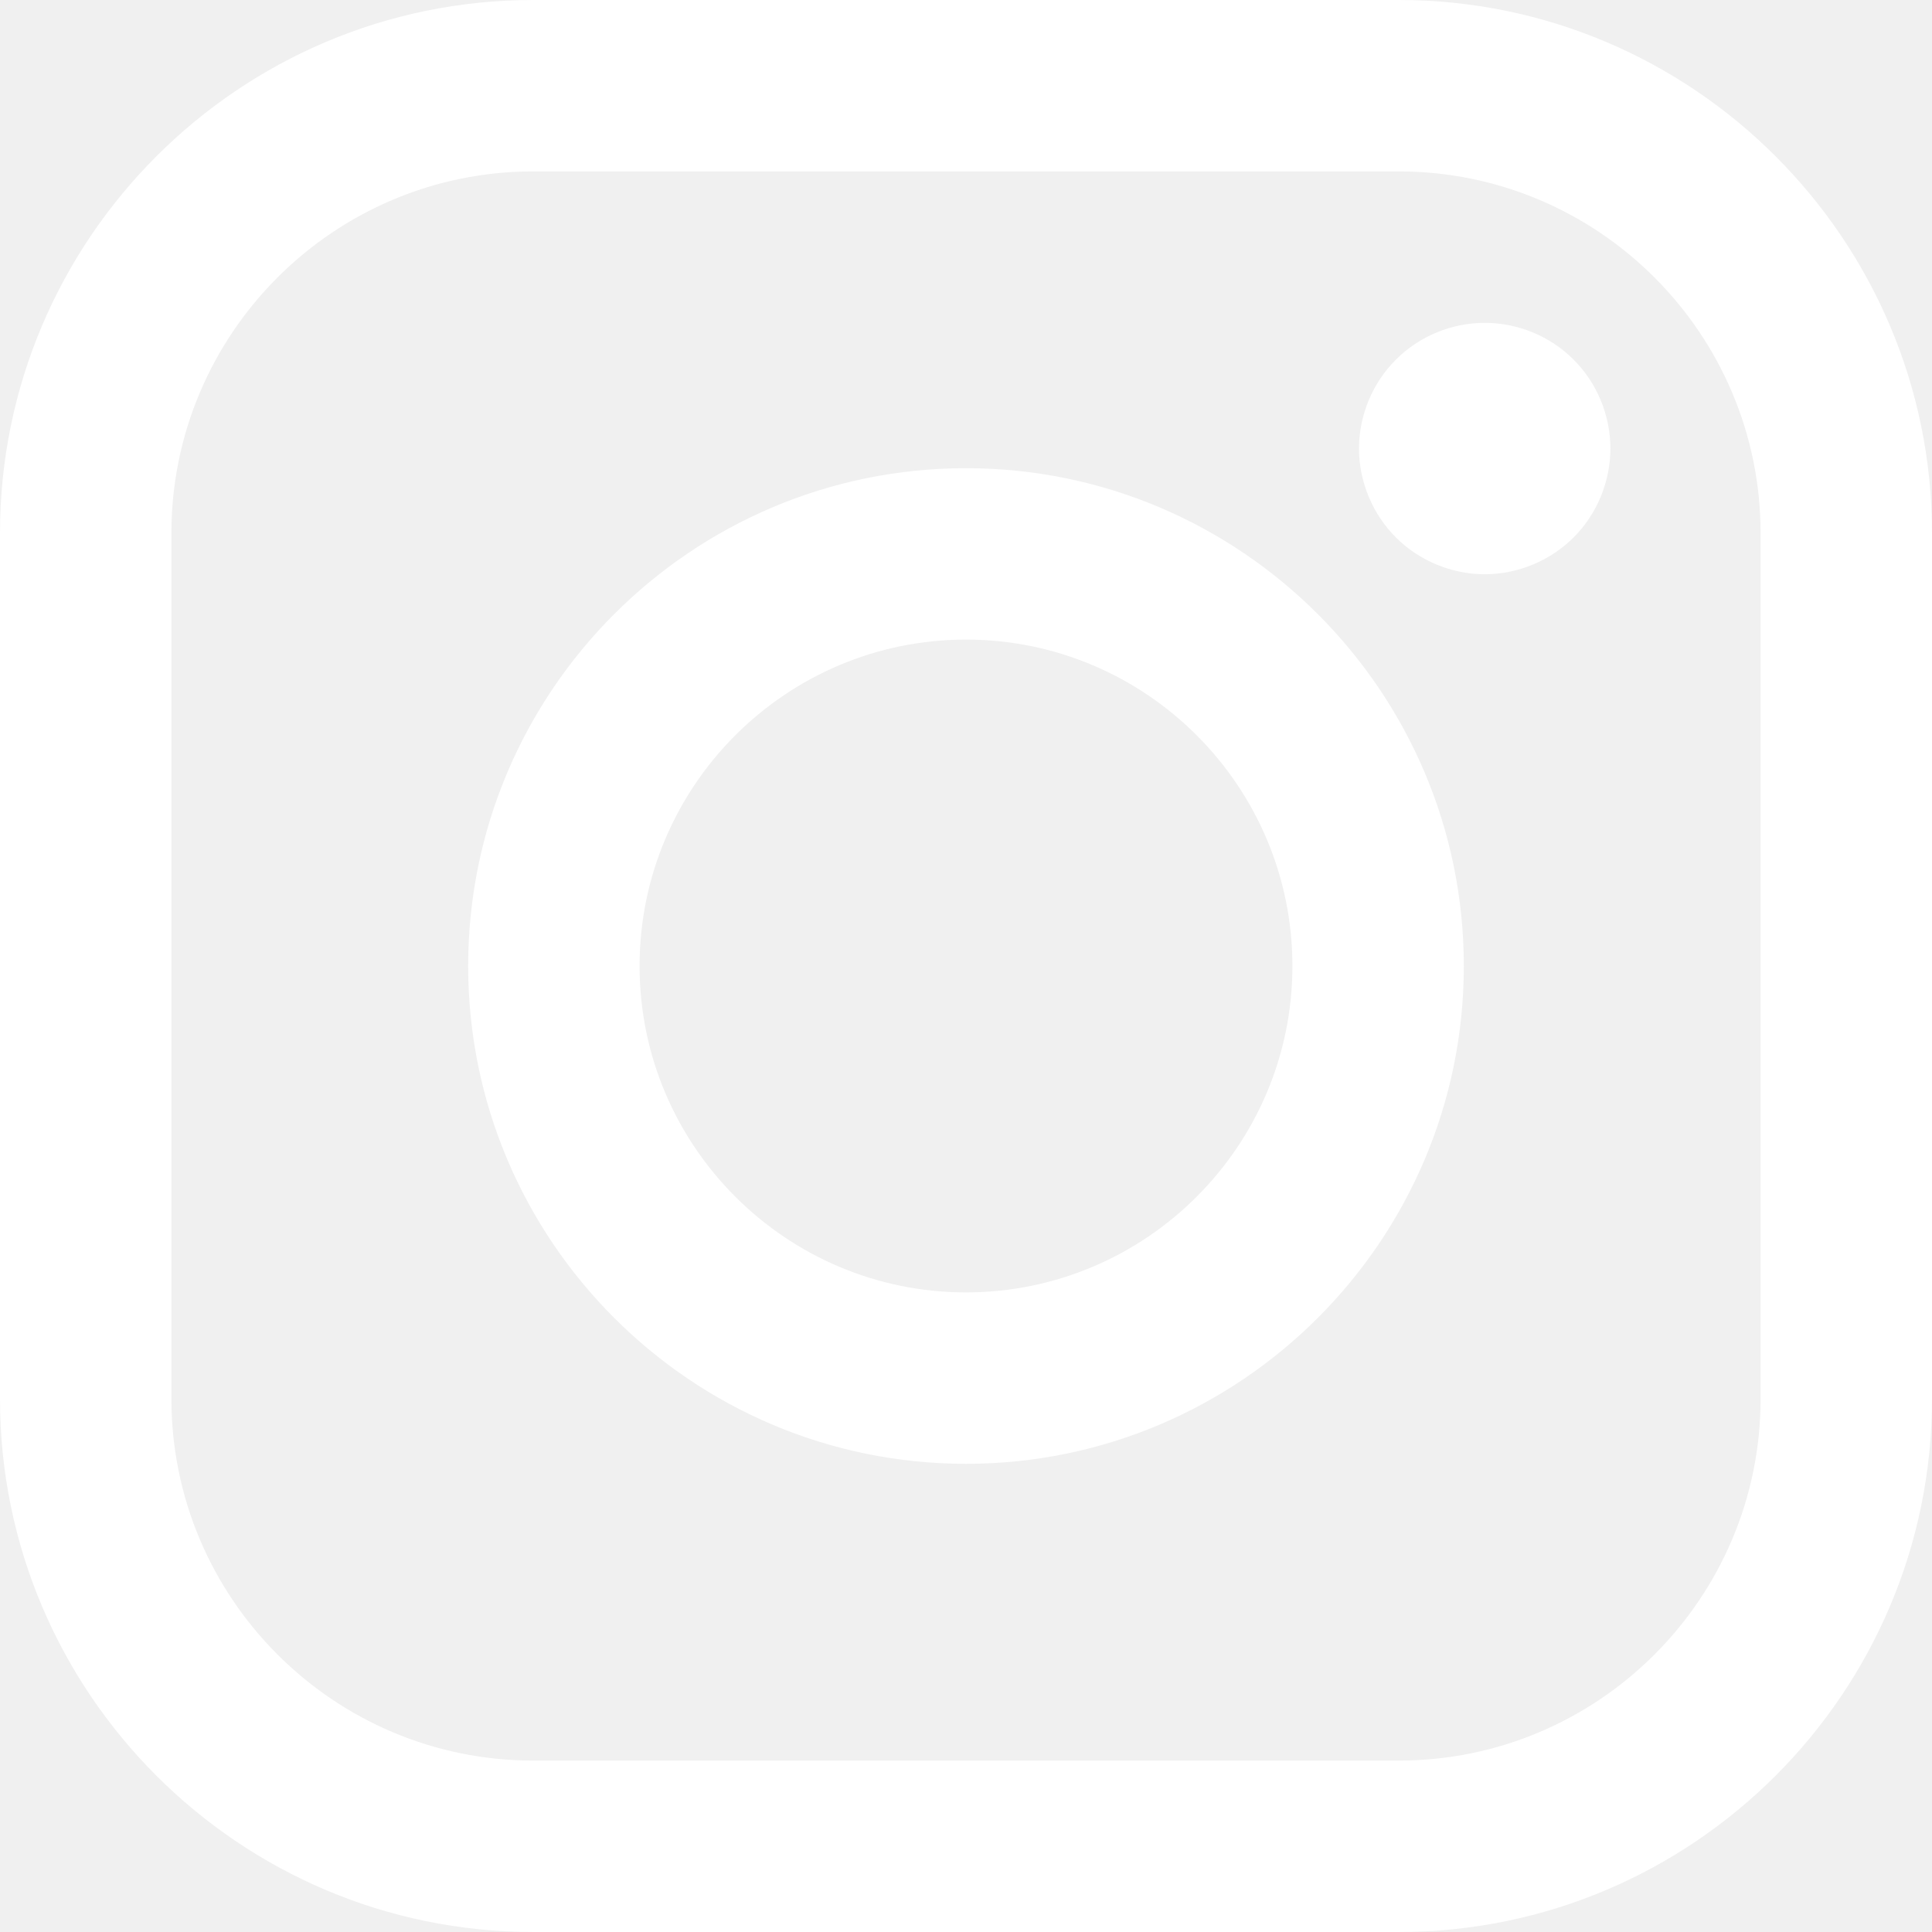
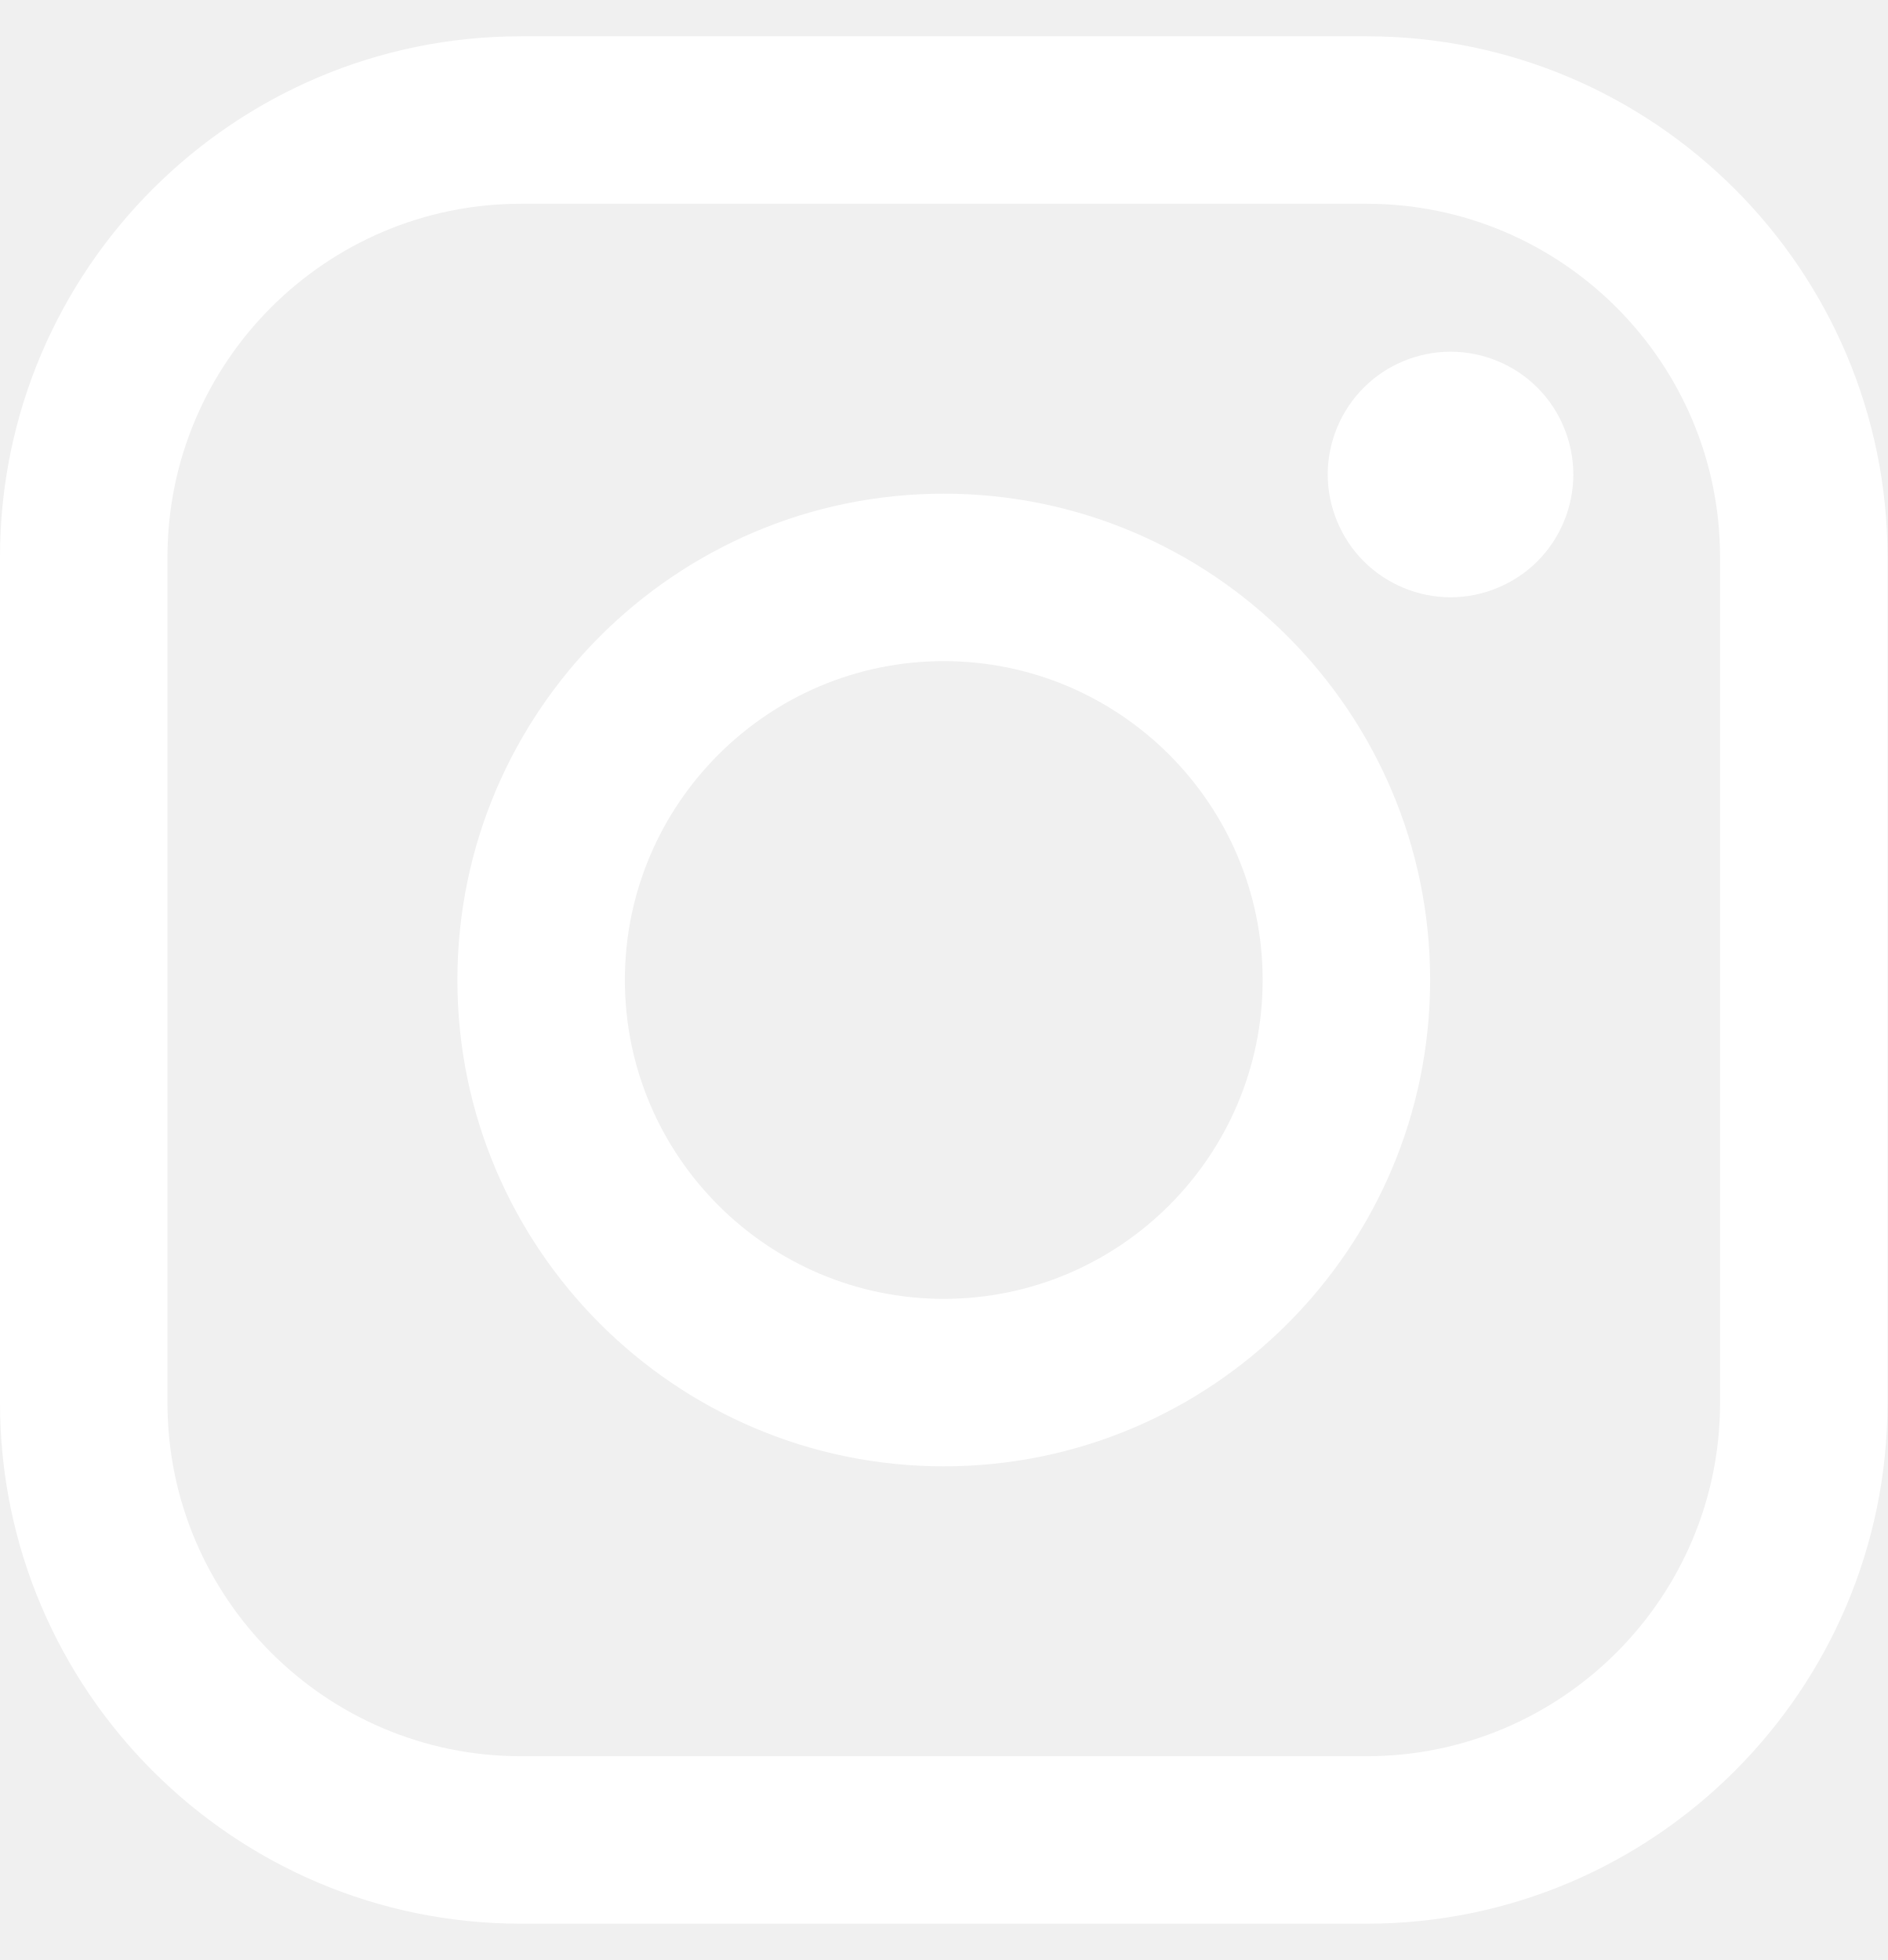
- <svg xmlns="http://www.w3.org/2000/svg" version="1.1" id="Layer_1" x="0px" y="0px" width="512px" height="512px" viewBox="0 0 169.063 169.063" style="enable-background:new 0 0 169.063 169.063;" xml:space="preserve">
+ <svg xmlns="http://www.w3.org/2000/svg" version="1.1" id="Layer_1" x="0px" y="0px" width="26" height="27" viewBox="0 0 169.063 169.063" style="enable-background:new 0 0 169.063 169.063;" xml:space="preserve">
  <g>
    <path d="M122.406,0H46.654C20.929,0,0,20.93,0,46.655v75.752c0,25.726,20.929,46.655,46.654,46.655h75.752   c25.727,0,46.656-20.93,46.656-46.655V46.655C169.063,20.93,148.133,0,122.406,0z M154.063,122.407   c0,17.455-14.201,31.655-31.656,31.655H46.654C29.2,154.063,15,139.862,15,122.407V46.655C15,29.201,29.2,15,46.654,15h75.752   c17.455,0,31.656,14.201,31.656,31.655V122.407z" fill="#FFFFFF" />
    <path d="M84.531,40.97c-24.021,0-43.563,19.542-43.563,43.563c0,24.02,19.542,43.561,43.563,43.561s43.563-19.541,43.563-43.561   C128.094,60.512,108.552,40.97,84.531,40.97z M84.531,113.093c-15.749,0-28.563-12.812-28.563-28.561   c0-15.75,12.813-28.563,28.563-28.563s28.563,12.813,28.563,28.563C113.094,100.281,100.28,113.093,84.531,113.093z" fill="#FFFFFF" />
    <path d="M129.921,28.251c-2.89,0-5.729,1.17-7.77,3.22c-2.051,2.04-3.23,4.88-3.23,7.78c0,2.891,1.18,5.73,3.23,7.78   c2.04,2.04,4.88,3.22,7.77,3.22c2.9,0,5.73-1.18,7.78-3.22c2.05-2.05,3.22-4.89,3.22-7.78c0-2.9-1.17-5.74-3.22-7.78   C135.661,29.421,132.821,28.251,129.921,28.251z" fill="#FFFFFF" />
  </g>
  <g>
</g>
  <g>
</g>
  <g>
</g>
  <g>
</g>
  <g>
</g>
  <g>
</g>
  <g>
</g>
  <g>
</g>
  <g>
</g>
  <g>
</g>
  <g>
</g>
  <g>
</g>
  <g>
</g>
  <g>
</g>
  <g>
</g>
</svg>
